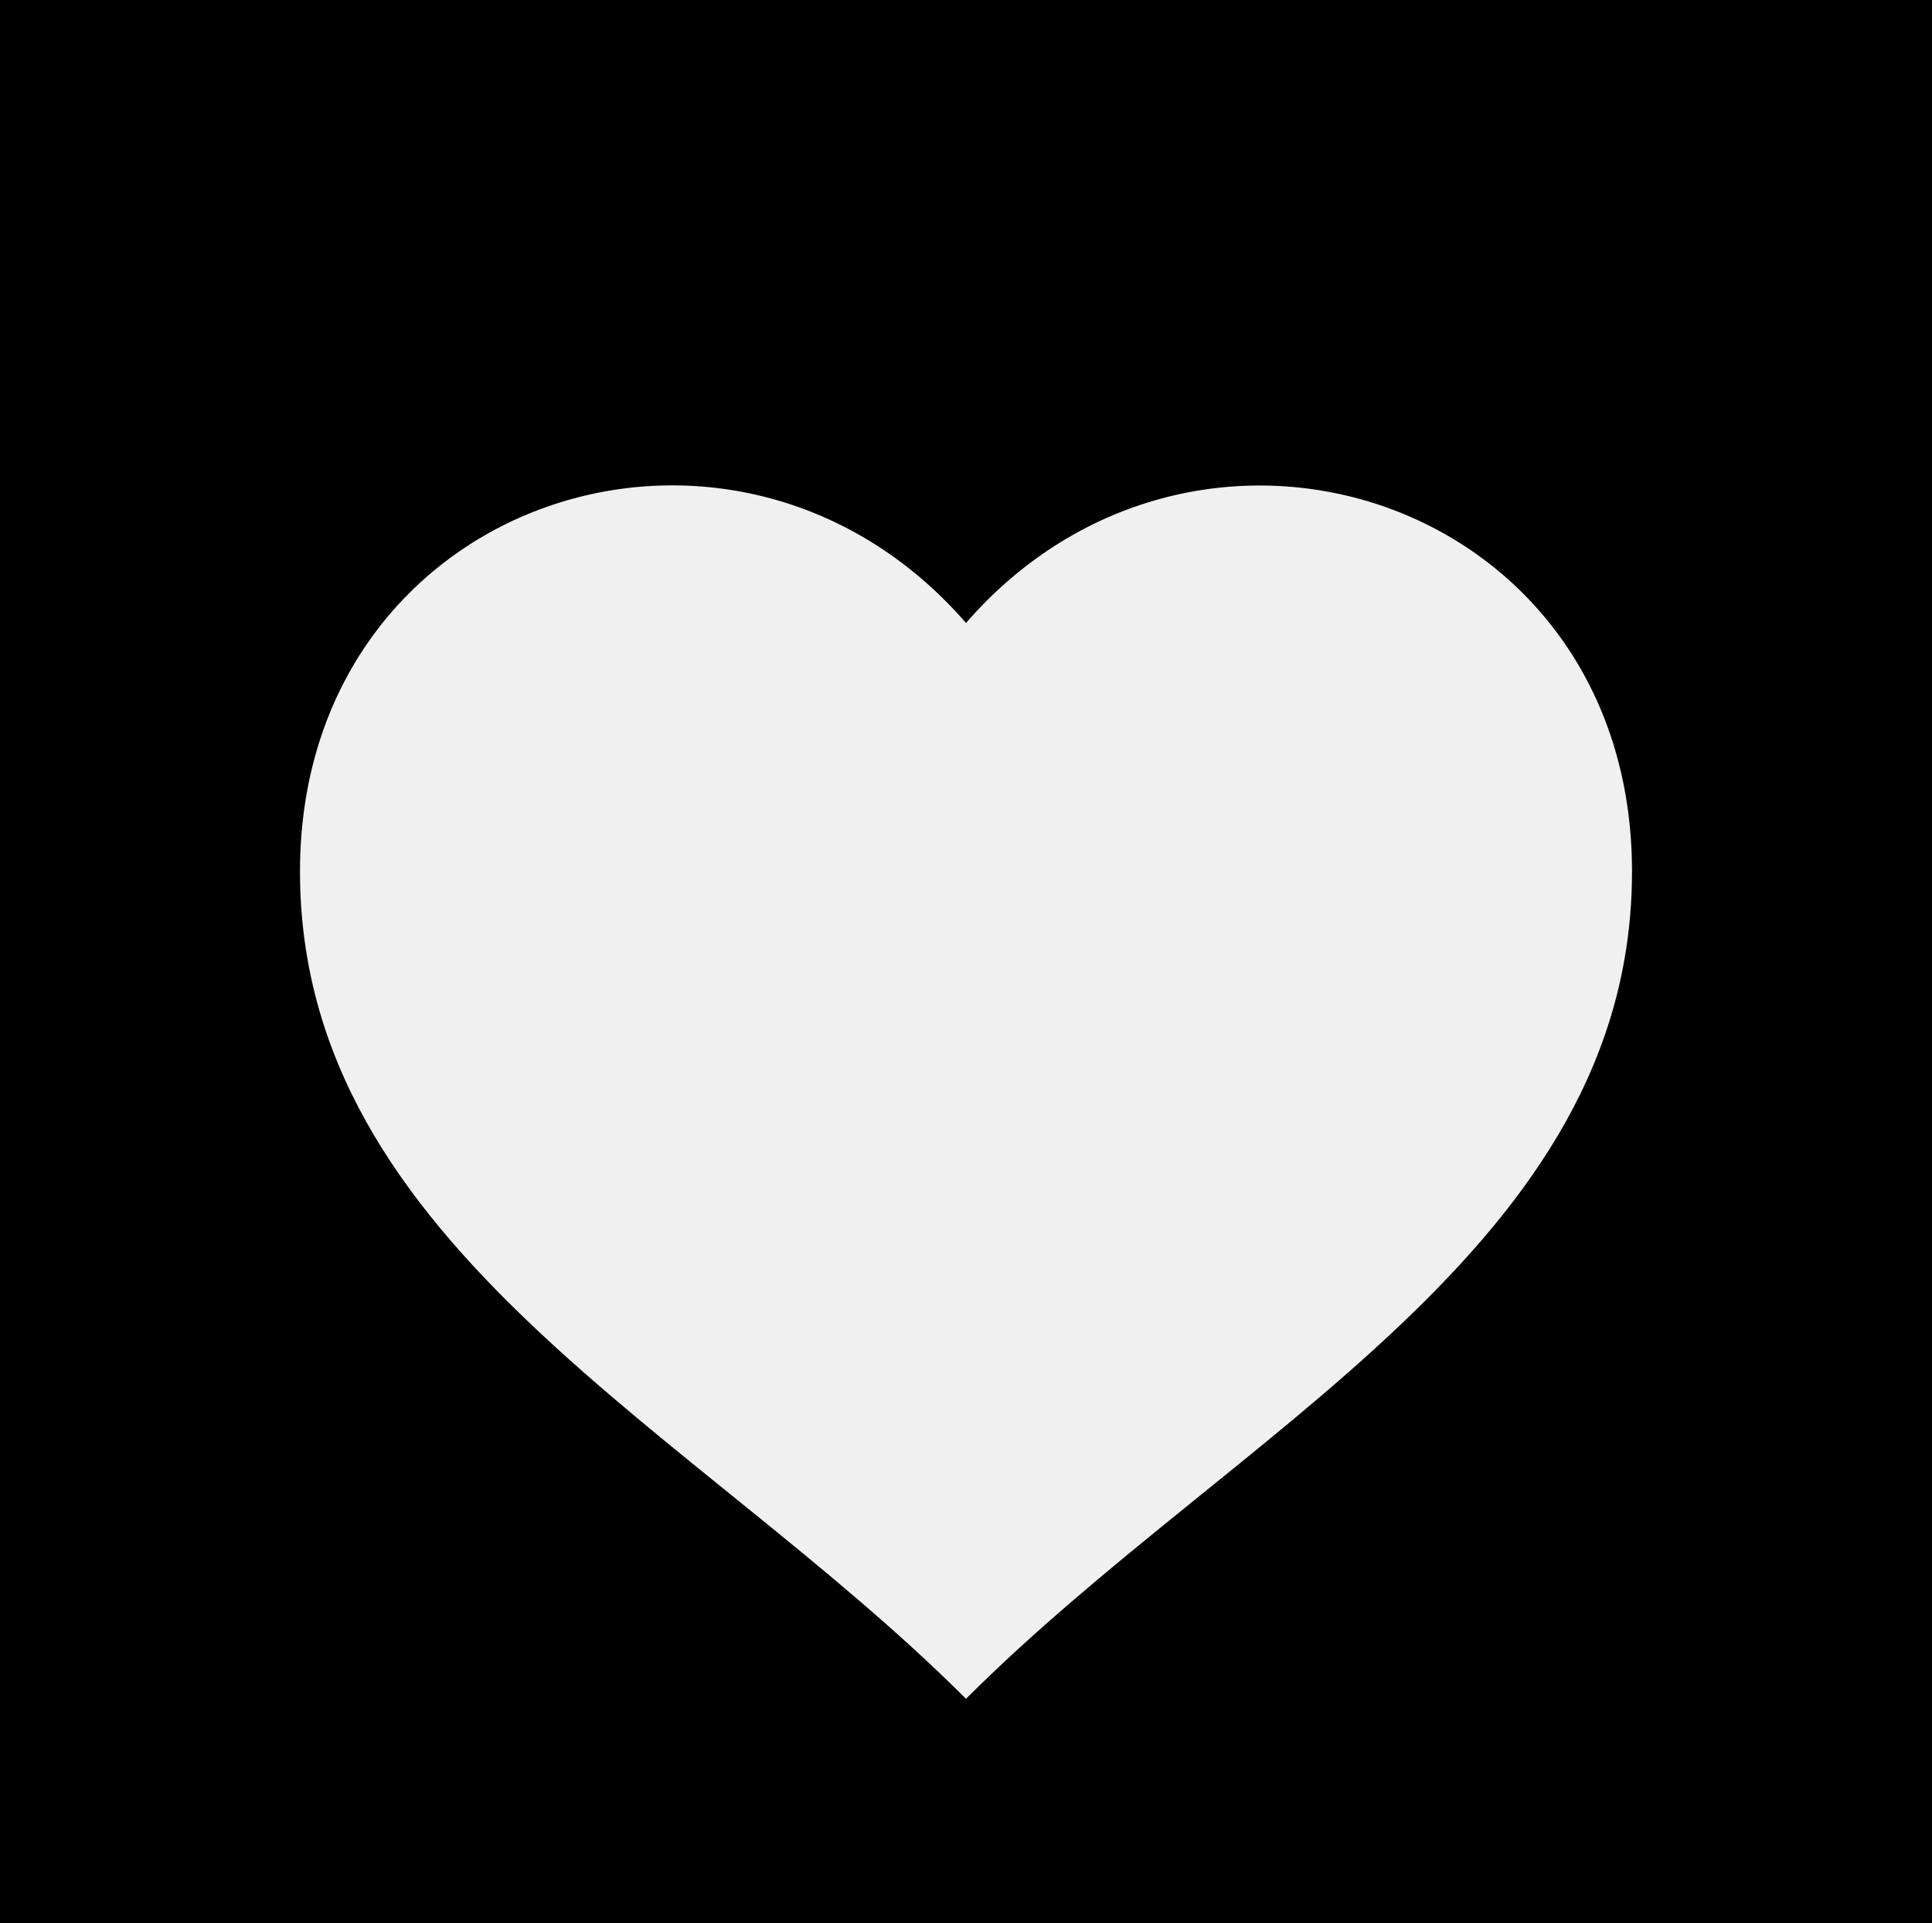
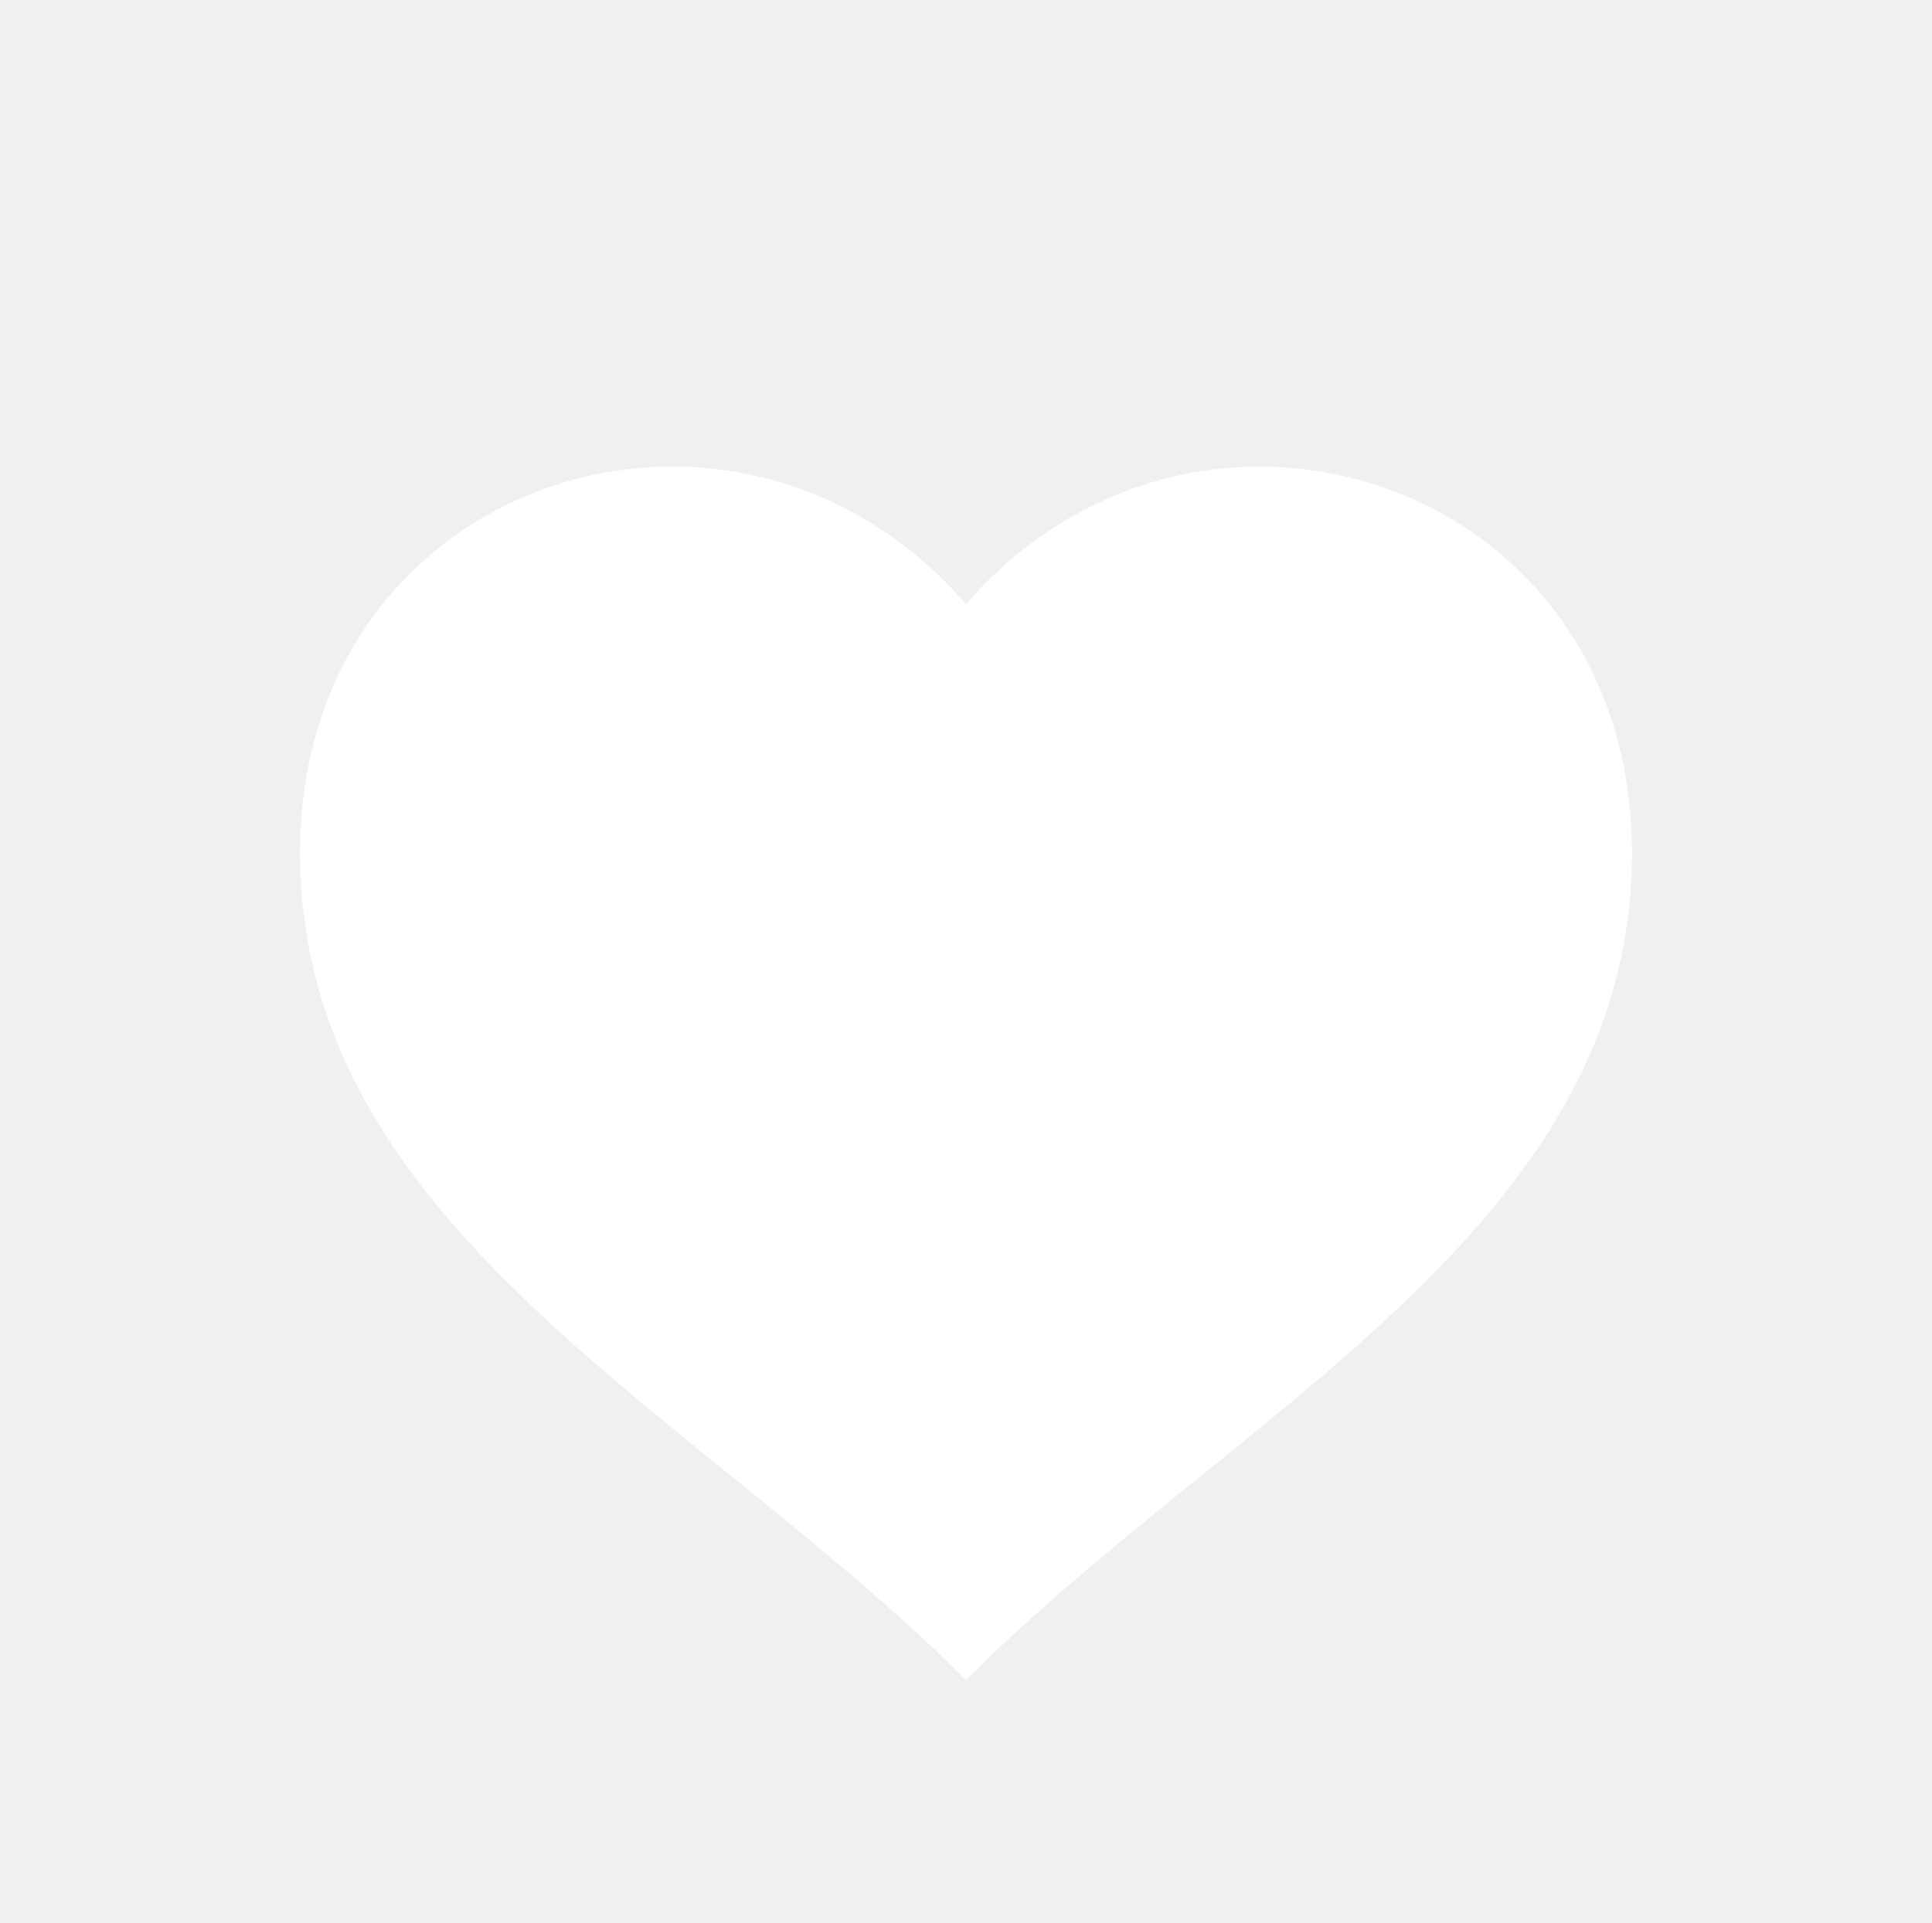
- <svg xmlns="http://www.w3.org/2000/svg" version="1.1" x="0px" y="0px" viewBox="0 0 635 632.1" style="enable-background:new 0 0 635 632.1;" xml:space="preserve">
+ <svg xmlns="http://www.w3.org/2000/svg" version="1.1" id="Слой_1" x="0px" y="0px" viewBox="176 -174.6 635 632.1" style="enable-background:new 176 -174.6 635 632.1;" xml:space="preserve">
+   <style type="text/css">
+ 	.st0{fill:#FFFFFF;}
+ </style>
  <g id="Слой_2">
</g>
-   <g id="Слой_1">
-     <path d="M0-7v682.1h635V-7H0z M317.5,558.5c-88.7-88.7-218.9-148.3-218.9-272c0-122.8,142.7-169.4,218.9-81.7   c76.2-87.6,218.9-41.1,218.9,81.7C536.4,410.2,406.2,469.8,317.5,558.5z" />
-   </g>
+   <path class="st0" d="M712.4,105.7c0-122.8-142.7-169.3-218.9-81.7c-76.2-87.7-218.9-41.1-218.9,81.7c0,123.7,130.2,183.3,218.9,272  C582.2,289,712.4,229.4,712.4,105.7z" />
</svg>
